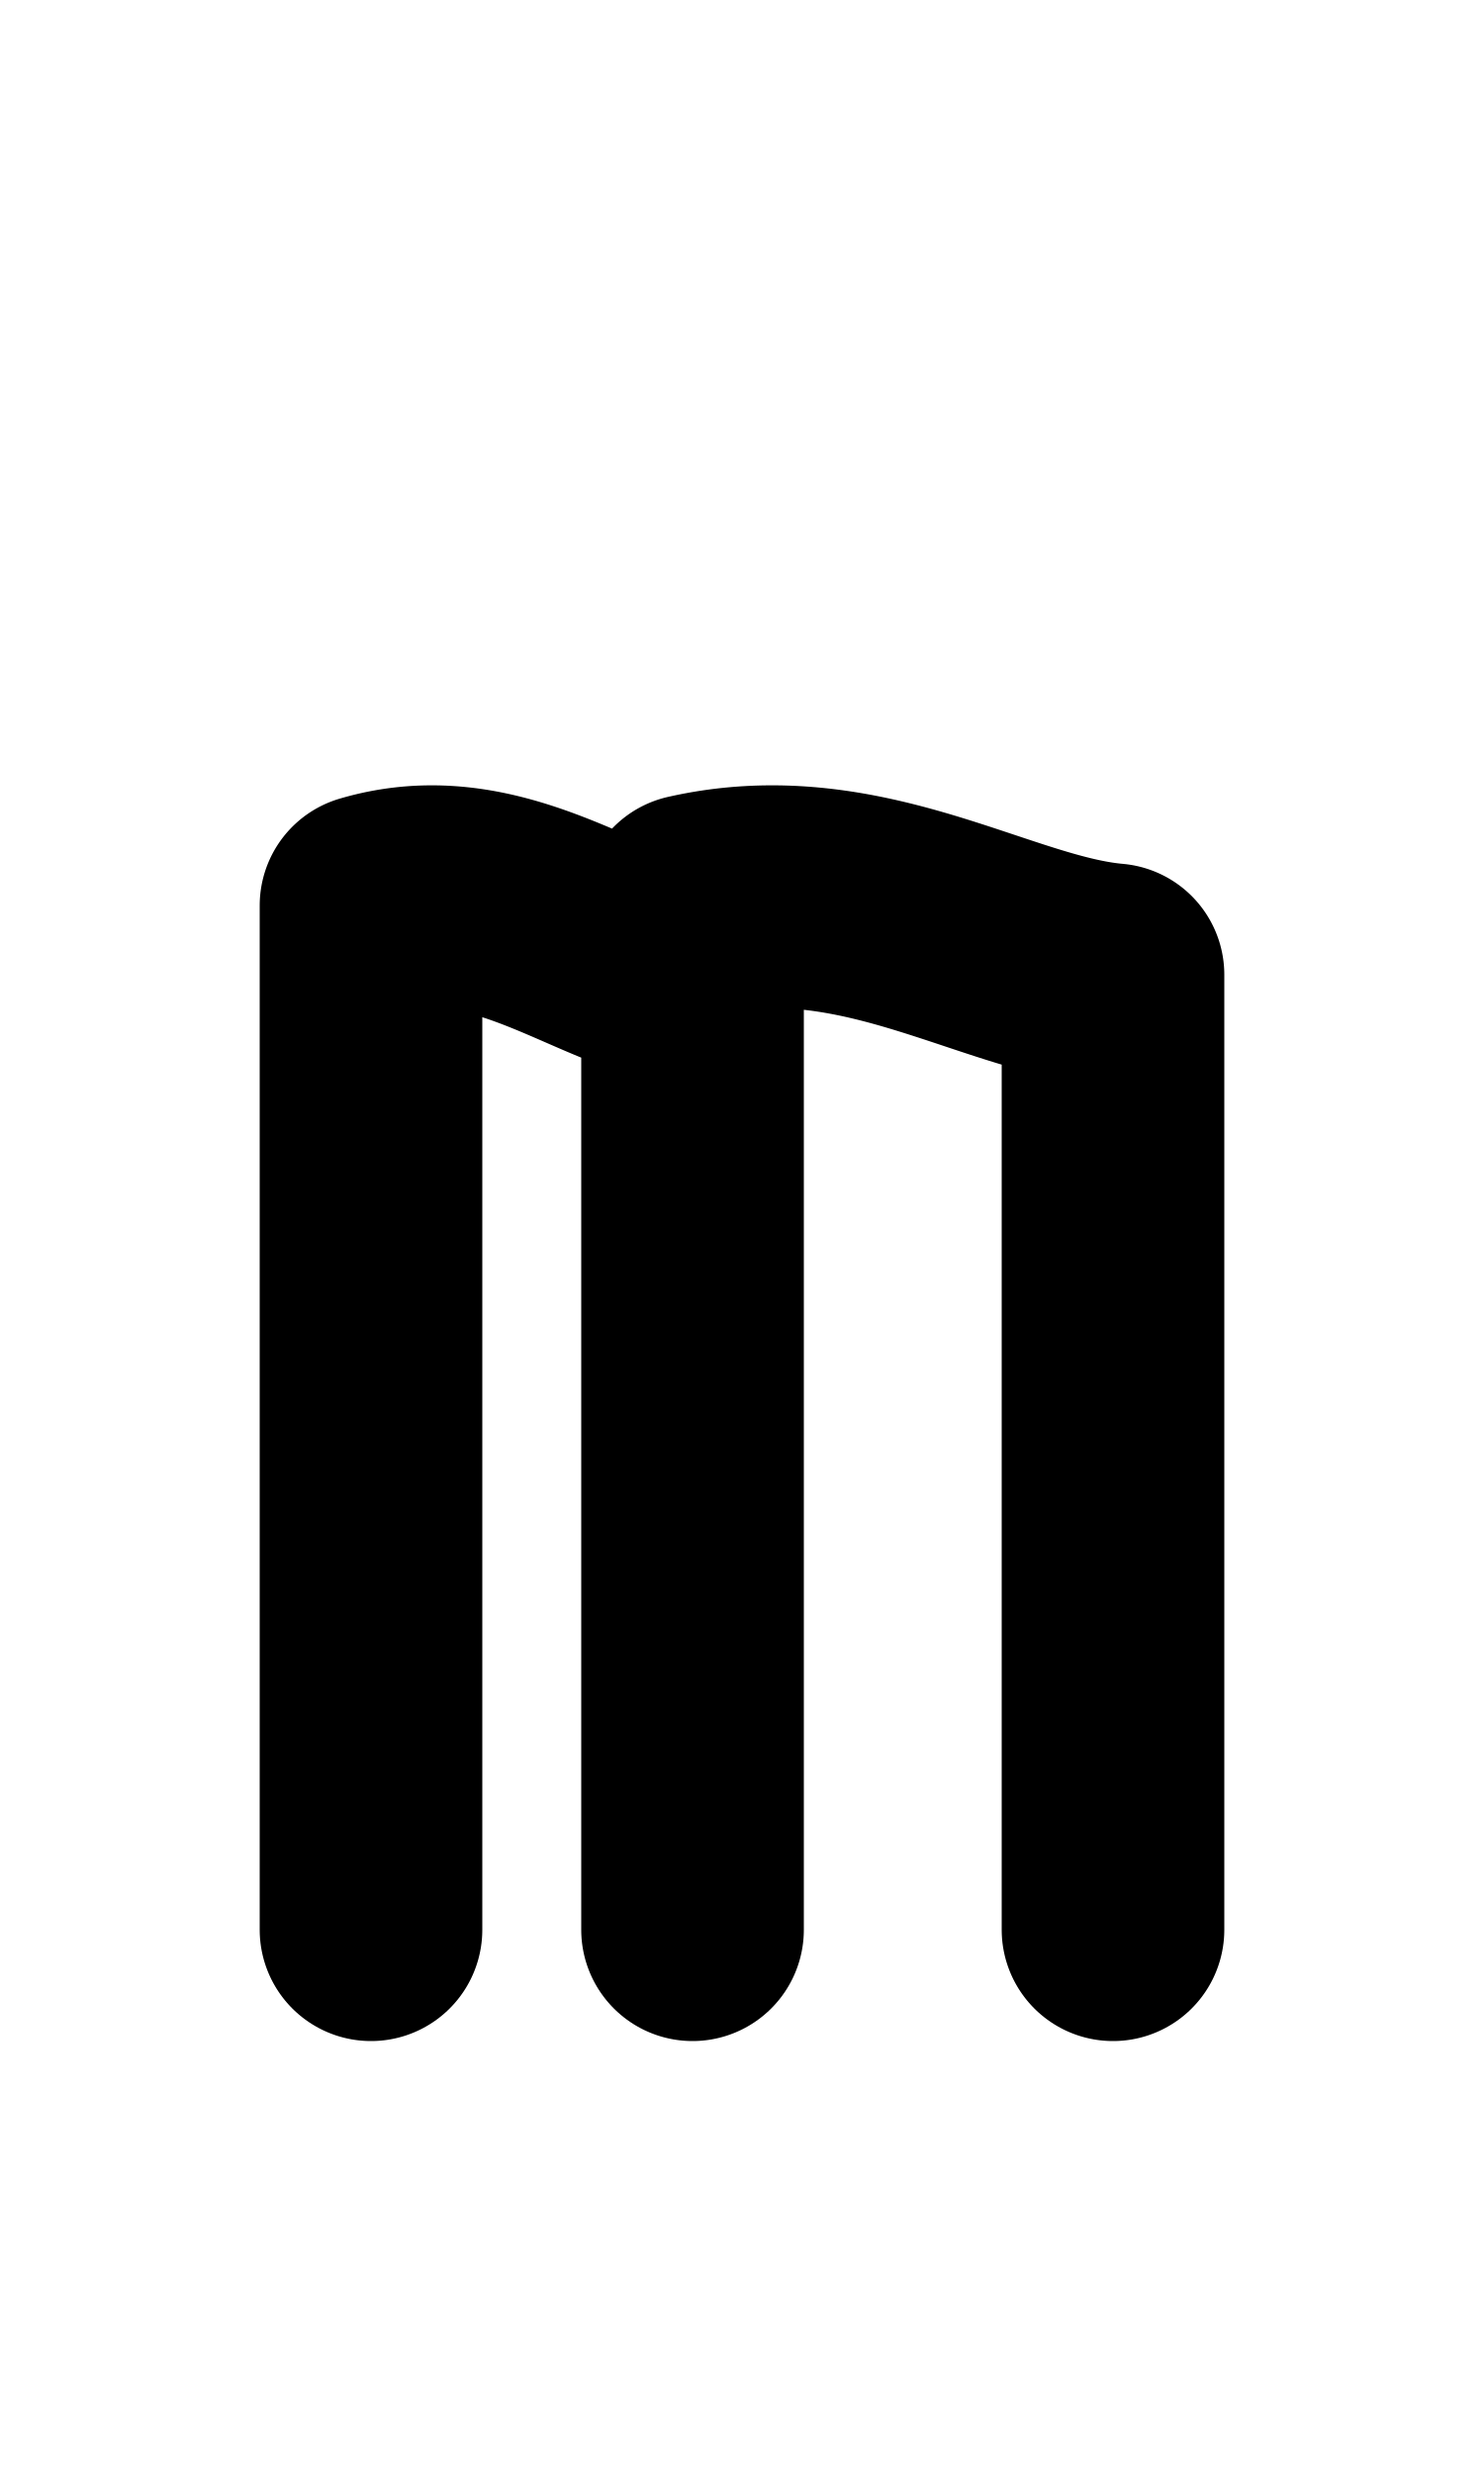
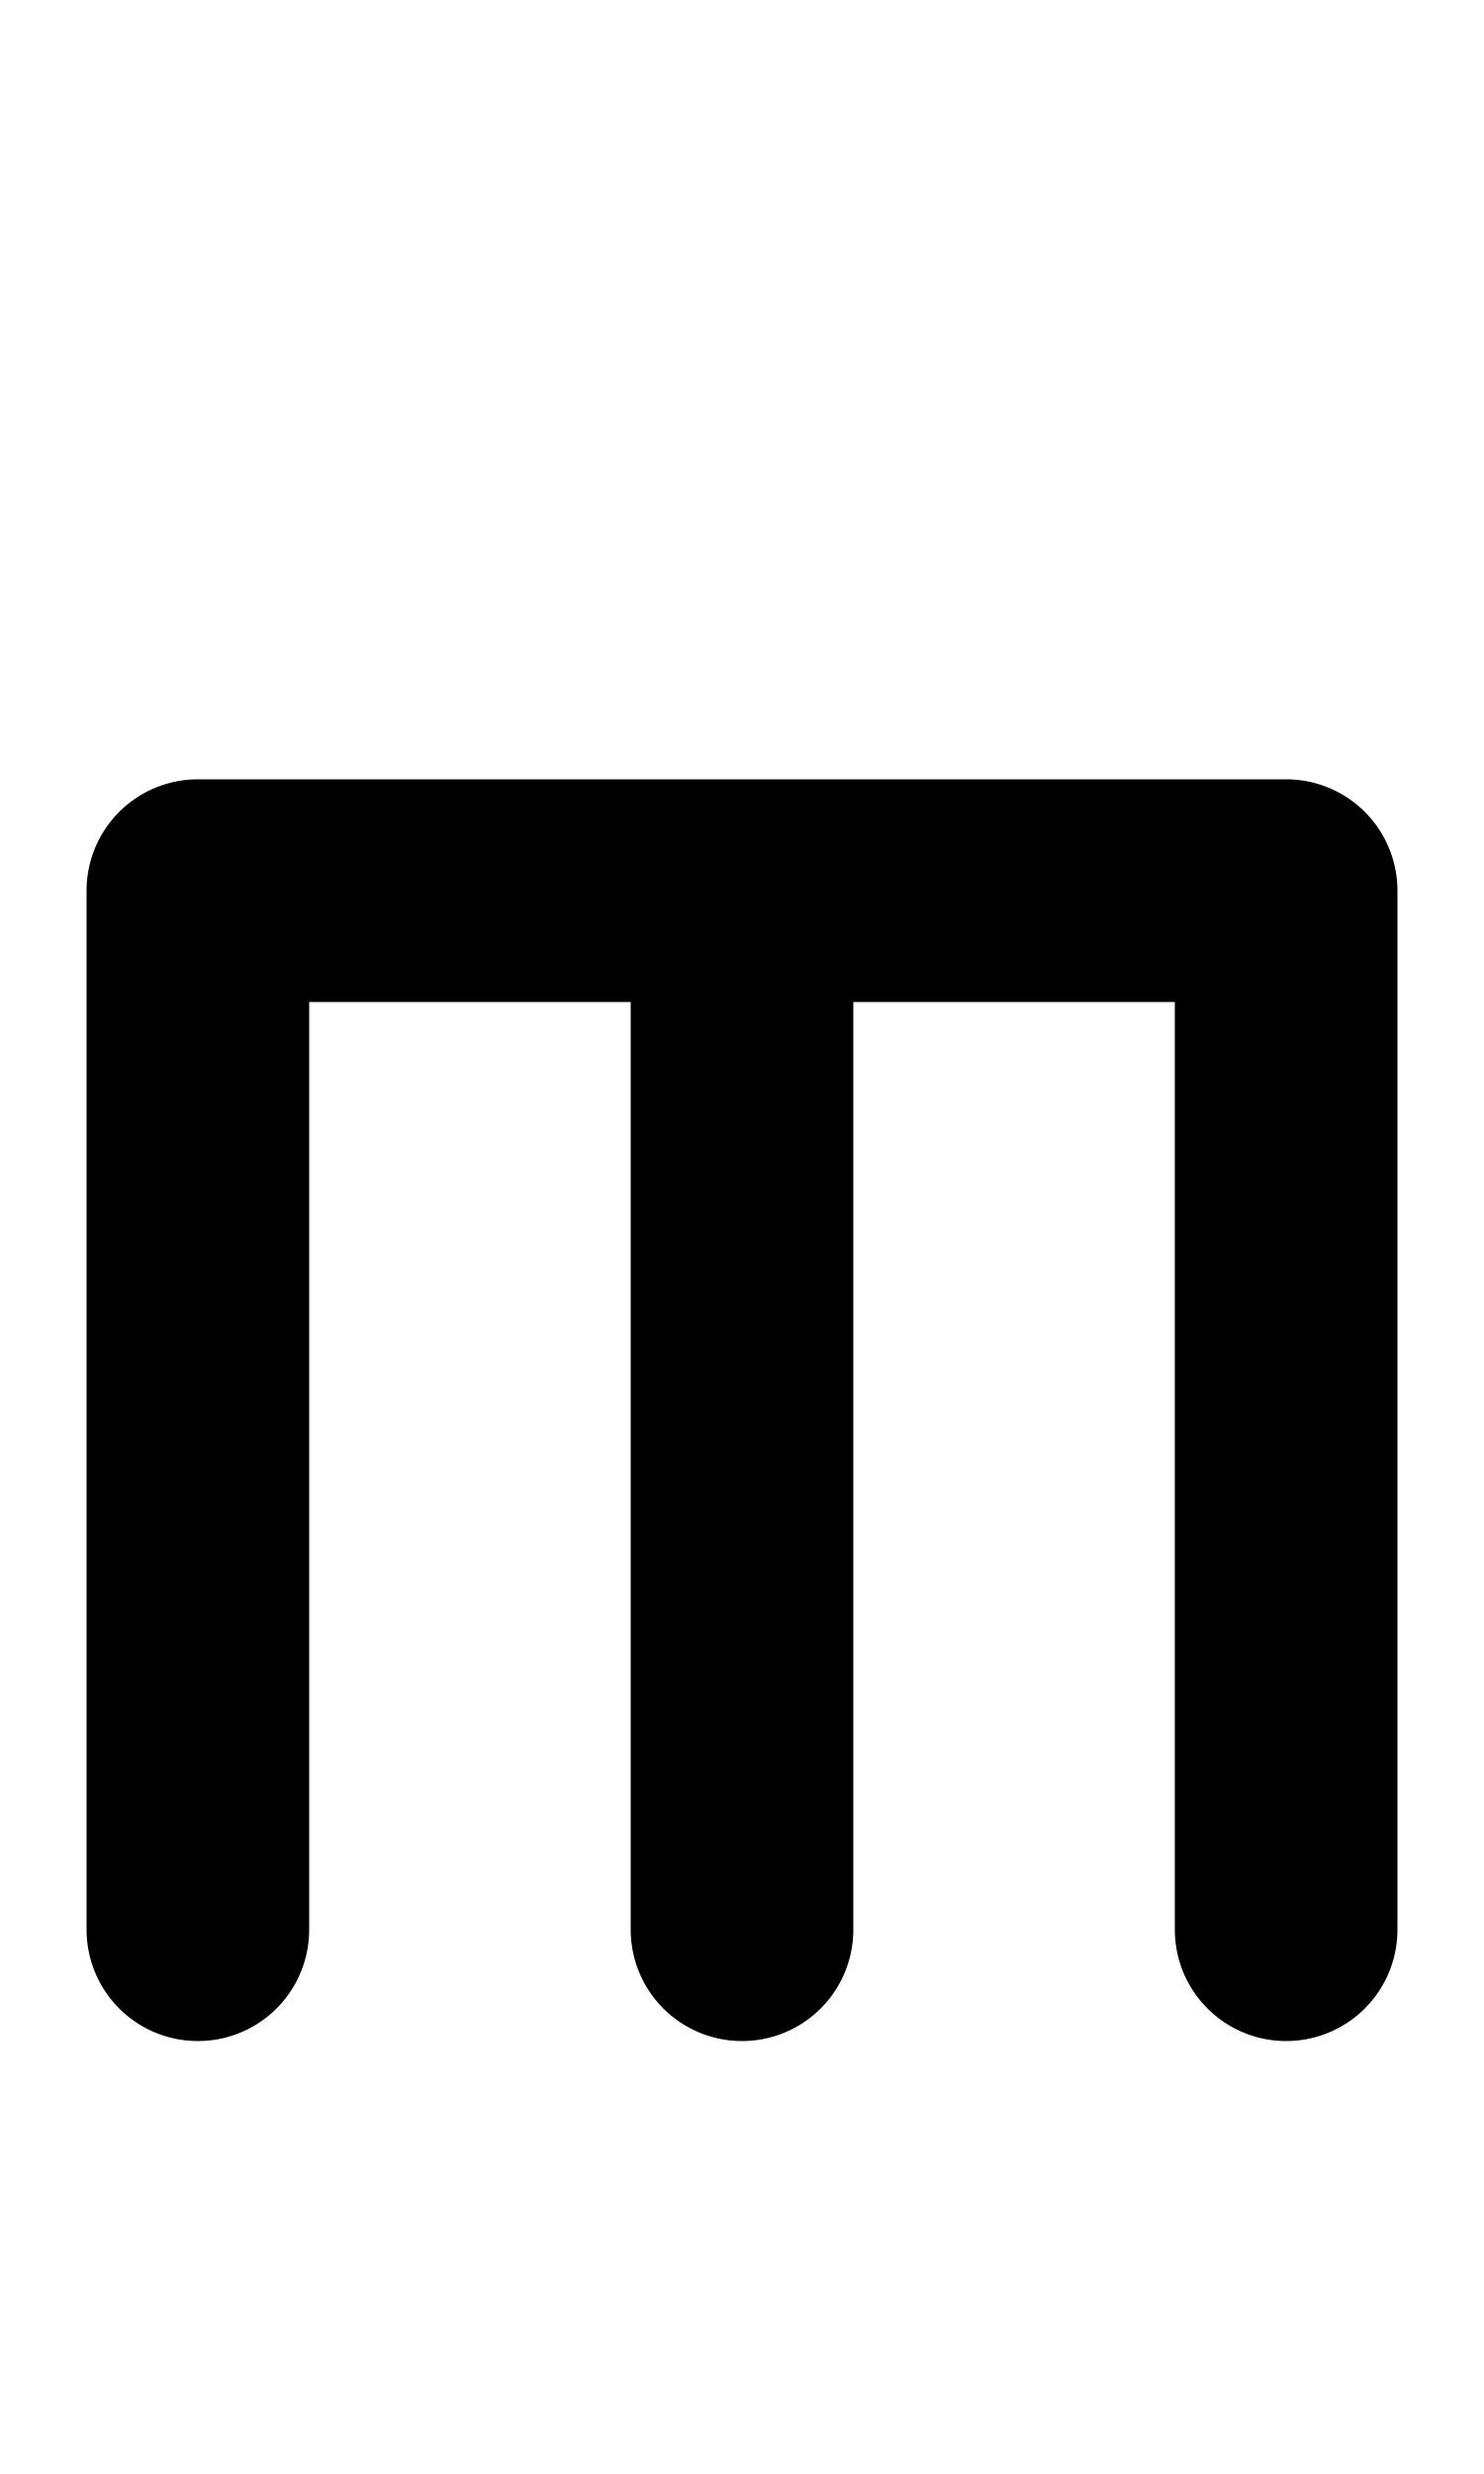
- <svg xmlns="http://www.w3.org/2000/svg" viewBox="0 0 600.000 1000">
-   <path d="M 195.816 411.426 L 196.921 411.794 L 198.041 412.178 L 199.174 412.577 L 200.321 412.991 L 201.482 413.420 L 202.657 413.863 L 203.845 414.319 L 205.046 414.790 L 206.261 415.273 L 207.489 415.770 L 208.731 416.278 L 209.985 416.798 L 211.253 417.329 L 212.534 417.871 L 213.828 418.423 L 215.136 418.985 L 216.457 419.556 L 217.792 420.134 L 219.141 420.721 L 220.504 421.315 L 221.874 421.912 L 223.256 422.513 L 224.653 423.120 L 224.707 423.144 L 226.065 423.731 L 226.140 423.764 L 227.492 424.346 L 227.588 424.387 L 228.935 424.963 L 229.052 425.014 L 230.394 425.583 L 230.534 425.642 L 231.871 426.204 L 232.033 426.272 L 233.364 426.826 L 233.549 426.903 L 234.876 427.448 L 235.000 427.498 L 235.000 780.000 L 235.014 781.104 L 235.054 782.208 L 235.122 783.310 L 235.217 784.411 L 235.338 785.508 L 235.487 786.603 L 235.663 787.693 L 235.865 788.779 L 236.093 789.860 L 236.349 790.934 L 236.630 792.002 L 236.938 793.063 L 237.271 794.116 L 237.631 795.160 L 238.015 796.195 L 238.425 797.221 L 238.861 798.236 L 239.320 799.240 L 239.805 800.233 L 240.314 801.213 L 240.846 802.180 L 241.402 803.135 L 241.982 804.075 L 242.584 805.001 L 243.209 805.911 L 243.856 806.806 L 244.524 807.685 L 245.215 808.548 L 245.926 809.393 L 246.657 810.220 L 247.409 811.029 L 248.180 811.820 L 248.971 812.591 L 249.780 813.343 L 250.607 814.074 L 251.452 814.785 L 252.315 815.476 L 253.194 816.144 L 254.089 816.791 L 254.999 817.416 L 255.925 818.018 L 256.865 818.598 L 257.820 819.154 L 258.787 819.686 L 259.767 820.195 L 260.760 820.680 L 261.764 821.139 L 262.779 821.575 L 263.805 821.985 L 264.840 822.369 L 265.884 822.729 L 266.937 823.062 L 267.998 823.370 L 269.066 823.651 L 270.140 823.907 L 271.221 824.135 L 272.307 824.337 L 273.397 824.513 L 274.492 824.662 L 275.589 824.783 L 276.690 824.878 L 277.792 824.946 L 278.896 824.986 L 280.000 825.000 L 281.104 824.986 L 282.208 824.946 L 283.310 824.878 L 284.411 824.783 L 285.508 824.662 L 286.603 824.513 L 287.693 824.337 L 288.779 824.135 L 289.860 823.907 L 290.934 823.651 L 292.002 823.370 L 293.063 823.062 L 294.116 822.729 L 295.160 822.369 L 296.195 821.985 L 297.221 821.575 L 298.236 821.139 L 299.240 820.680 L 300.233 820.195 L 301.213 819.686 L 302.180 819.154 L 303.135 818.598 L 304.075 818.018 L 305.001 817.416 L 305.911 816.791 L 306.806 816.144 L 307.685 815.476 L 308.548 814.785 L 309.393 814.074 L 310.220 813.343 L 311.029 812.591 L 311.820 811.820 L 312.591 811.029 L 313.343 810.220 L 314.074 809.393 L 314.785 808.548 L 315.476 807.685 L 316.144 806.806 L 316.791 805.911 L 317.416 805.001 L 318.018 804.075 L 318.598 803.135 L 319.154 802.180 L 319.686 801.213 L 320.195 800.233 L 320.680 799.240 L 321.139 798.236 L 321.575 797.221 L 321.985 796.195 L 322.369 795.160 L 322.729 794.116 L 323.062 793.063 L 323.370 792.002 L 323.651 790.934 L 323.907 789.860 L 324.135 788.779 L 324.337 787.693 L 324.513 786.603 L 324.662 785.508 L 324.783 784.411 L 324.878 783.310 L 324.946 782.208 L 324.986 781.104 L 325.000 780.000 L 325.000 408.164 L 325.136 408.178 L 326.680 408.359 L 328.229 408.559 L 329.783 408.777 L 331.343 409.014 L 332.909 409.268 L 334.482 409.540 L 336.060 409.830 L 337.646 410.136 L 339.238 410.459 L 340.837 410.799 L 342.442 411.155 L 344.055 411.526 L 345.675 411.913 L 347.302 412.315 L 348.937 412.731 L 350.579 413.161 L 352.228 413.605 L 353.885 414.062 L 355.549 414.532 L 357.221 415.014 L 358.900 415.508 L 360.588 416.013 L 362.283 416.529 L 363.986 417.056 L 365.697 417.592 L 367.416 418.137 L 369.144 418.690 L 370.879 419.252 L 372.624 419.821 L 374.377 420.396 L 376.138 420.978 L 377.909 421.565 L 379.689 422.157 L 381.478 422.753 L 383.272 423.351 L 385.072 423.950 L 386.883 424.551 L 386.929 424.567 L 388.704 425.154 L 388.767 425.175 L 390.535 425.757 L 390.617 425.784 L 392.378 426.360 L 392.477 426.393 L 394.232 426.963 L 394.349 427.001 L 396.098 427.563 L 396.234 427.606 L 397.975 428.160 L 398.131 428.209 L 399.866 428.755 L 400.041 428.809 L 401.769 429.344 L 401.964 429.404 L 403.686 429.929 L 403.901 429.994 L 405.000 430.323 L 405.000 780.000 L 405.014 781.104 L 405.054 782.208 L 405.122 783.310 L 405.217 784.411 L 405.338 785.508 L 405.487 786.603 L 405.663 787.693 L 405.865 788.779 L 406.093 789.860 L 406.349 790.934 L 406.630 792.002 L 406.938 793.063 L 407.271 794.116 L 407.631 795.160 L 408.015 796.195 L 408.425 797.221 L 408.861 798.236 L 409.320 799.240 L 409.805 800.233 L 410.314 801.213 L 410.846 802.180 L 411.402 803.135 L 411.982 804.075 L 412.584 805.001 L 413.209 805.911 L 413.856 806.806 L 414.524 807.685 L 415.215 808.548 L 415.926 809.393 L 416.657 810.220 L 417.409 811.029 L 418.180 811.820 L 418.971 812.591 L 419.780 813.343 L 420.607 814.074 L 421.452 814.785 L 422.315 815.476 L 423.194 816.144 L 424.089 816.791 L 424.999 817.416 L 425.925 818.018 L 426.865 818.598 L 427.820 819.154 L 428.787 819.686 L 429.767 820.195 L 430.760 820.680 L 431.764 821.139 L 432.779 821.575 L 433.805 821.985 L 434.840 822.369 L 435.884 822.729 L 436.937 823.062 L 437.998 823.370 L 439.066 823.651 L 440.140 823.907 L 441.221 824.135 L 442.307 824.337 L 443.397 824.513 L 444.492 824.662 L 445.589 824.783 L 446.690 824.878 L 447.792 824.946 L 448.896 824.986 L 450.000 825.000 L 451.104 824.986 L 452.208 824.946 L 453.310 824.878 L 454.411 824.783 L 455.508 824.662 L 456.603 824.513 L 457.693 824.337 L 458.779 824.135 L 459.860 823.907 L 460.934 823.651 L 462.002 823.370 L 463.063 823.062 L 464.116 822.729 L 465.160 822.369 L 466.195 821.985 L 467.221 821.575 L 468.236 821.139 L 469.240 820.680 L 470.233 820.195 L 471.213 819.686 L 472.180 819.154 L 473.135 818.598 L 474.075 818.018 L 475.001 817.416 L 475.911 816.791 L 476.806 816.144 L 477.685 815.476 L 478.548 814.785 L 479.393 814.074 L 480.220 813.343 L 481.029 812.591 L 481.820 811.820 L 482.591 811.029 L 483.343 810.220 L 484.074 809.393 L 484.785 808.548 L 485.476 807.685 L 486.144 806.806 L 486.791 805.911 L 487.416 805.001 L 488.018 804.075 L 488.598 803.135 L 489.154 802.180 L 489.686 801.213 L 490.195 800.233 L 490.680 799.240 L 491.139 798.236 L 491.575 797.221 L 491.985 796.195 L 492.369 795.160 L 492.729 794.116 L 493.062 793.063 L 493.370 792.002 L 493.651 790.934 L 493.907 789.860 L 494.135 788.779 L 494.337 787.693 L 494.513 786.603 L 494.662 785.508 L 494.783 784.411 L 494.878 783.310 L 494.946 782.208 L 494.986 781.104 L 495.000 780.000 L 495.000 394.000 L 494.999 393.950 L 495.000 393.901 L 494.993 393.398 L 494.986 392.896 L 494.985 392.846 L 494.984 392.796 L 494.964 392.294 L 494.946 391.792 L 494.943 391.742 L 494.941 391.693 L 494.909 391.191 L 494.878 390.690 L 494.874 390.640 L 494.871 390.591 L 494.826 390.090 L 494.783 389.589 L 494.778 389.540 L 494.773 389.490 L 494.717 388.991 L 494.662 388.492 L 494.655 388.442 L 494.649 388.393 L 494.581 387.895 L 494.513 387.397 L 494.505 387.348 L 494.498 387.299 L 494.417 386.803 L 494.337 386.307 L 494.328 386.258 L 494.320 386.209 L 494.227 385.715 L 494.135 385.221 L 494.125 385.172 L 494.116 385.124 L 494.011 384.632 L 493.907 384.140 L 493.895 384.092 L 493.885 384.044 L 493.768 383.555 L 493.651 383.066 L 493.639 383.018 L 493.627 382.970 L 493.498 382.484 L 493.370 381.998 L 493.356 381.950 L 493.343 381.902 L 493.202 381.420 L 493.062 380.937 L 493.047 380.890 L 493.033 380.842 L 492.881 380.363 L 492.729 379.884 L 492.713 379.837 L 492.698 379.790 L 492.533 379.315 L 492.369 378.840 L 492.352 378.793 L 492.336 378.746 L 492.160 378.276 L 491.985 377.805 L 491.966 377.759 L 491.949 377.712 L 491.761 377.246 L 491.575 376.779 L 491.555 376.734 L 491.536 376.688 L 491.337 376.226 L 491.139 375.764 L 491.119 375.719 L 491.099 375.673 L 490.889 375.217 L 490.680 374.760 L 490.658 374.715 L 490.637 374.670 L 490.416 374.219 L 490.195 373.767 L 490.172 373.723 L 490.150 373.679 L 489.918 373.233 L 489.686 372.787 L 489.663 372.744 L 489.640 372.700 L 489.396 372.260 L 489.154 371.820 L 489.129 371.777 L 489.105 371.733 L 488.851 371.300 L 488.598 370.865 L 488.572 370.823 L 488.547 370.780 L 488.282 370.353 L 488.018 369.925 L 487.991 369.883 L 487.965 369.841 L 487.690 369.421 L 487.416 368.999 L 487.388 368.958 L 487.361 368.917 L 487.076 368.503 L 486.791 368.089 L 486.762 368.048 L 486.734 368.007 L 486.439 367.601 L 486.144 367.194 L 486.114 367.154 L 486.085 367.114 L 485.780 366.715 L 485.476 366.315 L 485.445 366.276 L 485.414 366.236 L 485.099 365.845 L 484.785 365.452 L 484.753 365.414 L 484.722 365.376 L 484.398 364.992 L 484.074 364.607 L 484.041 364.570 L 484.009 364.532 L 483.676 364.156 L 483.343 363.780 L 483.309 363.743 L 483.276 363.706 L 482.933 363.339 L 482.591 362.971 L 482.556 362.935 L 482.523 362.899 L 482.171 362.540 L 481.820 362.180 L 481.784 362.146 L 481.749 362.110 L 481.389 361.760 L 481.029 361.409 L 480.993 361.375 L 480.957 361.340 L 480.588 360.999 L 480.220 360.657 L 480.183 360.624 L 480.146 360.591 L 479.769 360.258 L 479.393 359.926 L 479.355 359.894 L 479.317 359.861 L 478.932 359.538 L 478.548 359.215 L 478.509 359.183 L 478.471 359.152 L 478.078 358.838 L 477.685 358.524 L 477.646 358.494 L 477.607 358.463 L 477.206 358.160 L 476.806 357.856 L 476.766 357.827 L 476.727 357.797 L 476.319 357.503 L 475.911 357.209 L 475.870 357.181 L 475.830 357.152 L 475.415 356.868 L 475.001 356.584 L 474.959 356.557 L 474.918 356.529 L 474.496 356.256 L 474.075 355.982 L 474.033 355.956 L 473.991 355.929 L 473.562 355.666 L 473.135 355.402 L 473.092 355.377 L 473.049 355.351 L 472.615 355.099 L 472.180 354.846 L 472.137 354.822 L 472.094 354.797 L 471.653 354.556 L 471.213 354.314 L 471.169 354.291 L 471.125 354.267 L 470.679 354.036 L 470.233 353.805 L 470.188 353.783 L 470.144 353.760 L 469.692 353.541 L 469.240 353.320 L 469.195 353.300 L 469.150 353.278 L 468.693 353.070 L 468.236 352.861 L 468.190 352.841 L 468.145 352.820 L 467.683 352.623 L 467.221 352.425 L 467.175 352.407 L 467.129 352.388 L 466.662 352.202 L 466.195 352.015 L 466.149 351.998 L 466.103 351.980 L 465.631 351.806 L 465.160 351.631 L 465.113 351.614 L 465.066 351.597 L 464.591 351.435 L 464.116 351.271 L 464.068 351.256 L 464.021 351.240 L 463.542 351.089 L 463.063 350.938 L 463.015 350.924 L 462.968 350.909 L 462.485 350.770 L 462.002 350.630 L 461.954 350.617 L 461.906 350.604 L 461.420 350.477 L 460.934 350.349 L 460.886 350.337 L 460.838 350.325 L 460.349 350.210 L 459.860 350.093 L 459.811 350.083 L 459.763 350.072 L 459.271 349.969 L 458.779 349.865 L 458.730 349.856 L 458.682 349.845 L 458.187 349.754 L 457.693 349.663 L 457.644 349.655 L 457.595 349.646 L 457.099 349.567 L 456.603 349.487 L 456.554 349.480 L 456.505 349.473 L 456.006 349.406 L 455.508 349.338 L 455.459 349.333 L 455.410 349.326 L 454.910 349.272 L 454.411 349.217 L 454.361 349.212 L 454.312 349.207 L 453.052 349.086 L 452.118 348.981 L 451.151 348.858 L 450.149 348.717 L 449.114 348.556 L 448.046 348.375 L 446.944 348.175 L 445.809 347.955 L 444.643 347.715 L 443.444 347.455 L 442.214 347.176 L 440.953 346.876 L 439.662 346.557 L 438.341 346.219 L 436.990 345.862 L 435.611 345.486 L 434.203 345.092 L 432.767 344.680 L 431.303 344.250 L 429.812 343.804 L 428.295 343.342 L 426.751 342.864 L 425.181 342.371 L 423.585 341.863 L 421.964 341.342 L 420.318 340.807 L 418.647 340.260 L 416.951 339.702 L 415.231 339.133 L 413.487 338.553 L 411.719 337.965 L 409.930 337.368 L 408.122 336.766 L 406.291 336.158 L 404.437 335.543 L 404.383 335.525 L 402.559 334.923 L 402.489 334.899 L 400.658 334.298 L 400.572 334.270 L 398.734 333.671 L 398.632 333.637 L 396.786 333.040 L 396.668 333.002 L 394.815 332.409 L 394.681 332.366 L 392.821 331.776 L 392.672 331.729 L 390.804 331.144 L 390.639 331.093 L 388.763 330.513 L 388.583 330.458 L 386.699 329.884 L 386.503 329.825 L 384.612 329.259 L 384.401 329.196 L 382.502 328.638 L 382.275 328.572 L 380.369 328.022 L 380.126 327.953 L 378.212 327.412 L 377.954 327.340 L 376.031 326.810 L 375.758 326.735 L 373.828 326.216 L 373.539 326.139 L 371.600 325.631 L 371.296 325.552 L 369.349 325.057 L 369.030 324.976 L 367.075 324.494 L 366.740 324.413 L 364.777 323.944 L 364.426 323.862 L 362.455 323.408 L 362.089 323.325 L 360.110 322.887 L 359.728 322.804 L 357.740 322.382 L 357.344 322.299 L 355.347 321.894 L 354.935 321.812 L 352.930 321.425 L 352.503 321.344 L 350.490 320.975 L 350.048 320.896 L 348.026 320.547 L 347.568 320.470 L 345.538 320.140 L 345.066 320.066 L 343.026 319.757 L 342.540 319.686 L 340.491 319.398 L 339.990 319.331 L 337.933 319.065 L 337.418 319.002 L 335.352 318.760 L 334.822 318.701 L 332.747 318.482 L 332.204 318.429 L 330.120 318.235 L 329.563 318.186 L 327.470 318.018 L 326.900 317.976 L 324.798 317.833 L 324.215 317.798 L 322.104 317.682 L 321.509 317.654 L 319.388 317.566 L 318.781 317.545 L 316.651 317.485 L 316.033 317.472 L 313.893 317.442 L 313.264 317.437 L 311.115 317.437 L 310.475 317.441 L 308.317 317.472 L 307.668 317.485 L 305.500 317.547 L 304.841 317.571 L 302.664 317.665 L 301.996 317.698 L 299.809 317.825 L 299.134 317.870 L 296.937 318.030 L 296.255 318.085 L 294.048 318.281 L 293.360 318.347 L 291.143 318.577 L 290.449 318.655 L 288.223 318.921 L 287.524 319.010 L 285.287 319.314 L 284.584 319.415 L 282.338 319.755 L 281.632 319.868 L 279.375 320.247 L 278.667 320.372 L 276.400 320.790 L 275.690 320.927 L 273.413 321.385 L 272.702 321.534 L 270.415 322.033 L 269.339 322.281 L 268.270 322.556 L 267.207 322.857 L 266.152 323.184 L 265.105 323.536 L 264.068 323.915 L 263.040 324.318 L 262.022 324.747 L 261.015 325.201 L 260.019 325.679 L 259.036 326.182 L 258.065 326.708 L 257.107 327.258 L 256.163 327.832 L 255.234 328.428 L 254.319 329.047 L 253.420 329.689 L 252.537 330.352 L 251.671 331.037 L 250.821 331.742 L 249.989 332.469 L 249.175 333.215 L 248.380 333.982 L 247.604 334.767 L 247.457 334.923 L 246.247 334.412 L 246.108 334.353 L 244.691 333.759 L 244.532 333.693 L 243.109 333.103 L 242.931 333.030 L 241.503 332.444 L 241.306 332.364 L 239.872 331.785 L 239.656 331.698 L 238.216 331.125 L 237.980 331.032 L 236.534 330.466 L 236.280 330.367 L 234.828 329.809 L 234.554 329.704 L 233.096 329.155 L 232.803 329.045 L 231.339 328.505 L 231.026 328.390 L 229.556 327.860 L 229.224 327.741 L 227.747 327.222 L 227.395 327.099 L 225.912 326.591 L 225.540 326.465 L 224.051 325.970 L 223.658 325.841 L 222.163 325.358 L 221.750 325.227 L 220.249 324.758 L 219.814 324.625 L 218.307 324.171 L 217.852 324.037 L 216.338 323.599 L 215.863 323.464 L 214.342 323.041 L 213.846 322.906 L 212.319 322.501 L 211.801 322.367 L 210.268 321.979 L 209.729 321.847 L 208.190 321.477 L 207.630 321.347 L 206.084 320.997 L 205.503 320.870 L 203.950 320.540 L 203.348 320.416 L 201.789 320.107 L 201.166 319.988 L 199.600 319.701 L 198.957 319.588 L 197.383 319.322 L 196.720 319.216 L 195.140 318.973 L 194.457 318.874 L 192.870 318.655 L 192.167 318.564 L 190.573 318.371 L 189.851 318.289 L 188.250 318.120 L 187.509 318.048 L 185.902 317.906 L 185.143 317.845 L 183.528 317.730 L 182.752 317.681 L 181.130 317.593 L 180.338 317.557 L 178.709 317.498 L 177.901 317.475 L 176.265 317.445 L 175.442 317.437 L 173.798 317.437 L 172.962 317.445 L 171.311 317.475 L 170.463 317.498 L 168.805 317.560 L 167.945 317.600 L 166.280 317.694 L 165.409 317.752 L 163.737 317.879 L 162.858 317.954 L 161.178 318.115 L 160.292 318.208 L 158.605 318.403 L 157.713 318.516 L 156.018 318.746 L 155.122 318.877 L 153.420 319.143 L 152.521 319.293 L 150.811 319.597 L 149.911 319.766 L 148.193 320.106 L 147.294 320.294 L 145.568 320.673 L 144.670 320.880 L 142.937 321.298 L 142.043 321.524 L 140.302 321.982 L 139.412 322.225 L 137.663 322.724 L 137.301 322.832 L 136.937 322.938 L 136.772 322.990 L 136.605 323.040 L 136.245 323.157 L 135.884 323.271 L 135.720 323.328 L 135.555 323.381 L 135.198 323.507 L 134.840 323.631 L 134.677 323.691 L 134.513 323.749 L 134.160 323.883 L 133.805 324.015 L 133.643 324.080 L 133.481 324.142 L 133.131 324.285 L 132.779 324.425 L 132.620 324.494 L 132.459 324.560 L 132.112 324.711 L 131.764 324.861 L 131.606 324.933 L 131.447 325.003 L 131.104 325.163 L 130.760 325.320 L 130.604 325.397 L 130.446 325.470 L 130.108 325.639 L 129.767 325.805 L 129.613 325.885 L 129.458 325.962 L 129.123 326.139 L 128.787 326.314 L 128.635 326.397 L 128.481 326.479 L 128.151 326.664 L 127.820 326.846 L 127.669 326.934 L 127.518 327.019 L 127.192 327.212 L 126.865 327.402 L 126.717 327.493 L 126.568 327.582 L 126.247 327.783 L 125.925 327.982 L 125.779 328.076 L 125.632 328.169 L 125.317 328.377 L 124.999 328.584 L 124.856 328.682 L 124.711 328.778 L 124.401 328.995 L 124.089 329.209 L 123.948 329.310 L 123.805 329.410 L 123.500 329.634 L 123.194 329.856 L 123.055 329.961 L 122.915 330.064 L 122.616 330.295 L 122.315 330.524 L 122.179 330.633 L 122.041 330.739 L 121.748 330.978 L 121.452 331.215 L 121.319 331.326 L 121.185 331.436 L 120.897 331.682 L 120.607 331.926 L 120.477 332.041 L 120.345 332.154 L 120.063 332.406 L 119.780 332.657 L 119.653 332.775 L 119.523 332.892 L 119.248 333.151 L 118.971 333.409 L 118.846 333.530 L 118.720 333.649 L 118.451 333.916 L 118.180 334.180 L 118.059 334.305 L 117.935 334.427 L 117.673 334.700 L 117.409 334.971 L 117.291 335.098 L 117.170 335.223 L 116.915 335.503 L 116.657 335.780 L 116.542 335.910 L 116.425 336.038 L 116.176 336.324 L 115.926 336.607 L 115.814 336.740 L 115.700 336.871 L 115.458 337.163 L 115.215 337.452 L 115.106 337.588 L 114.995 337.722 L 114.761 338.019 L 114.524 338.315 L 114.419 338.453 L 114.312 338.589 L 114.085 338.892 L 113.856 339.194 L 113.754 339.334 L 113.650 339.473 L 113.430 339.782 L 113.209 340.089 L 113.110 340.232 L 113.010 340.373 L 112.798 340.687 L 112.584 340.999 L 112.489 341.145 L 112.392 341.289 L 112.188 341.608 L 111.982 341.925 L 111.890 342.073 L 111.797 342.219 L 111.601 342.543 L 111.402 342.865 L 111.315 343.015 L 111.225 343.164 L 111.037 343.493 L 110.846 343.820 L 110.762 343.972 L 110.676 344.123 L 110.496 344.456 L 110.314 344.787 L 110.234 344.941 L 110.151 345.094 L 109.979 345.432 L 109.805 345.767 L 109.729 345.924 L 109.650 346.078 L 109.486 346.420 L 109.320 346.760 L 109.248 346.918 L 109.173 347.075 L 109.018 347.420 L 108.861 347.764 L 108.792 347.924 L 108.721 348.082 L 108.575 348.431 L 108.425 348.779 L 108.361 348.941 L 108.294 349.101 L 108.156 349.453 L 108.015 349.805 L 107.955 349.968 L 107.892 350.129 L 107.762 350.485 L 107.631 350.840 L 107.574 351.004 L 107.515 351.168 L 107.394 351.526 L 107.271 351.884 L 107.219 352.050 L 107.164 352.215 L 107.052 352.576 L 106.938 352.937 L 106.889 353.104 L 106.838 353.270 L 106.735 353.634 L 106.630 353.998 L 106.586 354.166 L 106.539 354.333 L 106.445 354.700 L 106.349 355.066 L 106.308 355.235 L 106.265 355.403 L 106.181 355.772 L 106.093 356.140 L 106.057 356.310 L 106.019 356.480 L 105.943 356.851 L 105.865 357.221 L 105.833 357.392 L 105.798 357.562 L 105.732 357.935 L 105.663 358.307 L 105.635 358.478 L 105.604 358.649 L 105.547 359.023 L 105.487 359.397 L 105.464 359.569 L 105.437 359.741 L 105.389 360.116 L 105.338 360.492 L 105.319 360.664 L 105.297 360.837 L 105.258 361.213 L 105.217 361.589 L 105.202 361.762 L 105.184 361.935 L 105.154 362.312 L 105.122 362.690 L 105.111 362.863 L 105.098 363.036 L 105.077 363.414 L 105.054 363.792 L 105.048 363.966 L 105.038 364.139 L 105.027 364.517 L 105.014 364.896 L 105.011 365.069 L 105.006 365.243 L 105.005 365.622 L 105.000 366.000 L 105.000 780.000 L 105.014 781.104 L 105.054 782.208 L 105.122 783.310 L 105.217 784.411 L 105.338 785.508 L 105.487 786.603 L 105.663 787.693 L 105.865 788.779 L 106.093 789.860 L 106.349 790.934 L 106.630 792.002 L 106.938 793.063 L 107.271 794.116 L 107.631 795.160 L 108.015 796.195 L 108.425 797.221 L 108.861 798.236 L 109.320 799.240 L 109.805 800.233 L 110.314 801.213 L 110.846 802.180 L 111.402 803.135 L 111.982 804.075 L 112.584 805.001 L 113.209 805.911 L 113.856 806.806 L 114.524 807.685 L 115.215 808.548 L 115.926 809.393 L 116.657 810.220 L 117.409 811.029 L 118.180 811.820 L 118.971 812.591 L 119.780 813.343 L 120.607 814.074 L 121.452 814.785 L 122.315 815.476 L 123.194 816.144 L 124.089 816.791 L 124.999 817.416 L 125.925 818.018 L 126.865 818.598 L 127.820 819.154 L 128.787 819.686 L 129.767 820.195 L 130.760 820.680 L 131.764 821.139 L 132.779 821.575 L 133.805 821.985 L 134.840 822.369 L 135.884 822.729 L 136.937 823.062 L 137.998 823.370 L 139.066 823.651 L 140.140 823.907 L 141.221 824.135 L 142.307 824.337 L 143.397 824.513 L 144.492 824.662 L 145.589 824.783 L 146.690 824.878 L 147.792 824.946 L 148.896 824.986 L 150.000 825.000 L 151.104 824.986 L 152.208 824.946 L 153.310 824.878 L 154.411 824.783 L 155.508 824.662 L 156.603 824.513 L 157.693 824.337 L 158.779 824.135 L 159.860 823.907 L 160.934 823.651 L 162.002 823.370 L 163.063 823.062 L 164.116 822.729 L 165.160 822.369 L 166.195 821.985 L 167.221 821.575 L 168.236 821.139 L 169.240 820.680 L 170.233 820.195 L 171.213 819.686 L 172.180 819.154 L 173.135 818.598 L 174.075 818.018 L 175.001 817.416 L 175.911 816.791 L 176.806 816.144 L 177.685 815.476 L 178.548 814.785 L 179.393 814.074 L 180.220 813.343 L 181.029 812.591 L 181.820 811.820 L 182.591 811.029 L 183.343 810.220 L 184.074 809.393 L 184.785 808.548 L 185.476 807.685 L 186.144 806.806 L 186.791 805.911 L 187.416 805.001 L 188.018 804.075 L 188.598 803.135 L 189.154 802.180 L 189.686 801.213 L 190.195 800.233 L 190.680 799.240 L 191.139 798.236 L 191.575 797.221 L 191.985 796.195 L 192.369 795.160 L 192.729 794.116 L 193.062 793.063 L 193.370 792.002 L 193.651 790.934 L 193.907 789.860 L 194.135 788.779 L 194.337 787.693 L 194.513 786.603 L 194.662 785.508 L 194.783 784.411 L 194.878 783.310 L 194.946 782.208 L 194.986 781.104 L 195.000 780.000 L 195.000 411.163 L 195.816 411.426 Z" fill="black" fill-rule="evenodd" />
+ <svg xmlns="http://www.w3.org/2000/svg" width="600.000" height="1000" viewBox="0 0 600.000 1000">
+   <path d="M 35.054 782.208 L 35.122 783.310 L 35.217 784.411 L 35.338 785.508 L 35.487 786.603 L 35.663 787.693 L 35.865 788.779 L 36.093 789.860 L 36.349 790.934 L 36.630 792.002 L 36.938 793.063 L 37.271 794.116 L 37.631 795.160 L 38.015 796.195 L 38.425 797.221 L 38.861 798.236 L 39.320 799.240 L 39.805 800.233 L 40.314 801.213 L 40.846 802.180 L 41.402 803.135 L 41.982 804.075 L 42.584 805.001 L 43.209 805.911 L 43.856 806.806 L 44.524 807.685 L 45.215 808.548 L 45.926 809.393 L 46.657 810.220 L 47.409 811.029 L 48.180 811.820 L 48.971 812.591 L 49.780 813.343 L 50.607 814.074 L 51.452 814.785 L 52.315 815.476 L 53.194 816.144 L 54.089 816.791 L 54.999 817.416 L 55.925 818.018 L 56.865 818.598 L 57.820 819.154 L 58.787 819.686 L 59.767 820.195 L 60.760 820.680 L 61.764 821.139 L 62.779 821.575 L 63.805 821.985 L 64.840 822.369 L 65.884 822.729 L 66.937 823.062 L 67.998 823.370 L 69.066 823.651 L 70.140 823.907 L 71.221 824.135 L 72.307 824.337 L 73.397 824.513 L 74.492 824.662 L 75.589 824.783 L 76.690 824.878 L 77.792 824.946 L 78.896 824.986 L 80.000 825.000 L 81.104 824.986 L 82.208 824.946 L 83.310 824.878 L 84.411 824.783 L 85.508 824.662 L 86.603 824.513 L 87.693 824.337 L 88.779 824.135 L 89.860 823.907 L 90.934 823.651 L 92.002 823.370 L 93.063 823.062 L 94.116 822.729 L 95.160 822.369 L 96.195 821.985 L 97.221 821.575 L 98.236 821.139 L 99.240 820.680 L 100.233 820.195 L 101.213 819.686 L 102.180 819.154 L 103.135 818.598 L 104.075 818.018 L 105.001 817.416 L 105.911 816.791 L 106.806 816.144 L 107.685 815.476 L 108.548 814.785 L 109.393 814.074 L 110.220 813.343 L 111.029 812.591 L 111.820 811.820 L 112.591 811.029 L 113.343 810.220 L 114.074 809.393 L 114.785 808.548 L 115.476 807.685 L 116.144 806.806 L 116.791 805.911 L 117.416 805.001 L 118.018 804.075 L 118.598 803.135 L 119.154 802.180 L 119.686 801.213 L 120.195 800.233 L 120.680 799.240 L 121.139 798.236 L 121.575 797.221 L 121.985 796.195 L 122.369 795.160 L 122.729 794.116 L 123.062 793.063 L 123.370 792.002 L 123.651 790.934 L 123.907 789.860 L 124.135 788.779 L 124.337 787.693 L 124.513 786.603 L 124.662 785.508 L 124.783 784.411 L 124.878 783.310 L 124.946 782.208 L 124.986 781.104 L 125.000 780.000 L 125.000 405.000 L 255.000 405.000 L 255.000 780.000 L 255.014 781.104 L 255.054 782.208 L 255.122 783.310 L 255.217 784.411 L 255.338 785.508 L 255.487 786.603 L 255.663 787.693 L 255.865 788.779 L 256.093 789.860 L 256.349 790.934 L 256.630 792.002 L 256.938 793.063 L 257.271 794.116 L 257.631 795.160 L 258.015 796.195 L 258.425 797.221 L 258.861 798.236 L 259.320 799.240 L 259.805 800.233 L 260.314 801.213 L 260.846 802.180 L 261.402 803.135 L 261.982 804.075 L 262.584 805.001 L 263.209 805.911 L 263.856 806.806 L 264.524 807.685 L 265.215 808.548 L 265.926 809.393 L 266.657 810.220 L 267.409 811.029 L 268.180 811.820 L 268.971 812.591 L 269.780 813.343 L 270.607 814.074 L 271.452 814.785 L 272.315 815.476 L 273.194 816.144 L 274.089 816.791 L 274.999 817.416 L 275.925 818.018 L 276.865 818.598 L 277.820 819.154 L 278.787 819.686 L 279.767 820.195 L 280.760 820.680 L 281.764 821.139 L 282.779 821.575 L 283.805 821.985 L 284.840 822.369 L 285.884 822.729 L 286.937 823.062 L 287.998 823.370 L 289.066 823.651 L 290.140 823.907 L 291.221 824.135 L 292.307 824.337 L 293.397 824.513 L 294.492 824.662 L 295.589 824.783 L 296.690 824.878 L 297.792 824.946 L 298.896 824.986 L 300.000 825.000 L 301.104 824.986 L 302.208 824.946 L 303.310 824.878 L 304.411 824.783 L 305.508 824.662 L 306.603 824.513 L 307.693 824.337 L 308.779 824.135 L 309.860 823.907 L 310.934 823.651 L 312.002 823.370 L 313.063 823.062 L 314.116 822.729 L 315.160 822.369 L 316.195 821.985 L 317.221 821.575 L 318.236 821.139 L 319.240 820.680 L 320.233 820.195 L 321.213 819.686 L 322.180 819.154 L 323.135 818.598 L 324.075 818.018 L 325.001 817.416 L 325.911 816.791 L 326.806 816.144 L 327.685 815.476 L 328.548 814.785 L 329.393 814.074 L 330.220 813.343 L 331.029 812.591 L 331.820 811.820 L 332.591 811.029 L 333.343 810.220 L 334.074 809.393 L 334.785 808.548 L 335.476 807.685 L 336.144 806.806 L 336.791 805.911 L 337.416 805.001 L 338.018 804.075 L 338.598 803.135 L 339.154 802.180 L 339.686 801.213 L 340.195 800.233 L 340.680 799.240 L 341.139 798.236 L 341.575 797.221 L 341.985 796.195 L 342.369 795.160 L 342.729 794.116 L 343.062 793.063 L 343.370 792.002 L 343.651 790.934 L 343.907 789.860 L 344.135 788.779 L 344.337 787.693 L 344.513 786.603 L 344.662 785.508 L 344.783 784.411 L 344.878 783.310 L 344.946 782.208 L 344.986 781.104 L 345.000 780.000 L 345.000 405.000 L 475.000 405.000 L 475.000 780.000 L 475.014 781.104 L 475.054 782.208 L 475.122 783.310 L 475.217 784.411 L 475.338 785.508 L 475.487 786.603 L 475.663 787.693 L 475.865 788.779 L 476.093 789.860 L 476.349 790.934 L 476.630 792.002 L 476.938 793.063 L 477.271 794.116 L 477.631 795.160 L 478.015 796.195 L 478.425 797.221 L 478.861 798.236 L 479.320 799.240 L 479.805 800.233 L 480.314 801.213 L 480.846 802.180 L 481.402 803.135 L 481.982 804.075 L 482.584 805.001 L 483.209 805.911 L 483.856 806.806 L 484.524 807.685 L 485.215 808.548 L 485.926 809.393 L 486.657 810.220 L 487.409 811.029 L 488.180 811.820 L 488.971 812.591 L 489.780 813.343 L 490.607 814.074 L 491.452 814.785 L 492.315 815.476 L 493.194 816.144 L 494.089 816.791 L 494.999 817.416 L 495.925 818.018 L 496.865 818.598 L 497.820 819.154 L 498.787 819.686 L 499.767 820.195 L 500.760 820.680 L 501.764 821.139 L 502.779 821.575 L 503.805 821.985 L 504.840 822.369 L 505.884 822.729 L 506.937 823.062 L 507.998 823.370 L 509.066 823.651 L 510.140 823.907 L 511.221 824.135 L 512.307 824.337 L 513.397 824.513 L 514.492 824.662 L 515.589 824.783 L 516.690 824.878 L 517.792 824.946 L 518.896 824.986 L 520.000 825.000 L 521.104 824.986 L 522.208 824.946 L 523.310 824.878 L 524.411 824.783 L 525.508 824.662 L 526.603 824.513 L 527.693 824.337 L 528.779 824.135 L 529.860 823.907 L 530.934 823.651 L 532.002 823.370 L 533.063 823.062 L 534.116 822.729 L 535.160 822.369 L 536.195 821.985 L 537.221 821.575 L 538.236 821.139 L 539.240 820.680 L 540.233 820.195 L 541.213 819.686 L 542.180 819.154 L 543.135 818.598 L 544.075 818.018 L 545.001 817.416 L 545.911 816.791 L 546.806 816.144 L 547.685 815.476 L 548.548 814.785 L 549.393 814.074 L 550.220 813.343 L 551.029 812.591 L 551.820 811.820 L 552.591 811.029 L 553.343 810.220 L 554.074 809.393 L 554.785 808.548 L 555.476 807.685 L 556.144 806.806 L 556.791 805.911 L 557.416 805.001 L 558.018 804.075 L 558.598 803.135 L 559.154 802.180 L 559.686 801.213 L 560.195 800.233 L 560.680 799.240 L 561.139 798.236 L 561.575 797.221 L 561.985 796.195 L 562.369 795.160 L 562.729 794.116 L 563.062 793.063 L 563.370 792.002 L 563.651 790.934 L 563.907 789.860 L 564.135 788.779 L 564.337 787.693 L 564.513 786.603 L 564.662 785.508 L 564.783 784.411 L 564.878 783.310 L 564.946 782.208 L 564.986 781.104 L 565.000 780.000 L 565.000 360.000 L 564.986 358.896 L 564.946 357.792 L 564.878 356.690 L 564.783 355.589 L 564.662 354.492 L 564.513 353.397 L 564.337 352.307 L 564.135 351.221 L 563.907 350.140 L 563.651 349.066 L 563.370 347.998 L 563.062 346.937 L 562.729 345.884 L 562.369 344.840 L 561.985 343.805 L 561.575 342.779 L 561.139 341.764 L 560.680 340.760 L 560.195 339.767 L 559.686 338.787 L 559.154 337.820 L 558.598 336.865 L 558.018 335.925 L 557.416 334.999 L 556.791 334.089 L 556.144 333.194 L 555.476 332.315 L 554.785 331.452 L 554.074 330.607 L 553.343 329.780 L 552.591 328.971 L 551.820 328.180 L 551.029 327.409 L 550.220 326.657 L 549.393 325.926 L 548.548 325.215 L 547.685 324.524 L 546.806 323.856 L 545.911 323.209 L 545.001 322.584 L 544.075 321.982 L 543.135 321.402 L 542.180 320.846 L 541.213 320.314 L 540.233 319.805 L 539.240 319.320 L 538.236 318.861 L 537.221 318.425 L 536.195 318.015 L 535.160 317.631 L 534.116 317.271 L 533.063 316.938 L 532.002 316.630 L 530.934 316.349 L 529.860 316.093 L 528.779 315.865 L 527.693 315.663 L 526.603 315.487 L 525.508 315.338 L 524.411 315.217 L 523.310 315.122 L 522.208 315.054 L 521.104 315.014 L 520.000 315.000 L 300.000 315.000 L 80.000 315.000 L 78.896 315.014 L 77.792 315.054 L 76.690 315.122 L 75.589 315.217 L 74.492 315.338 L 73.397 315.487 L 72.307 315.663 L 72.256 315.672 L 71.221 315.865 L 70.198 316.081 L 70.140 316.093 L 69.066 316.349 L 67.998 316.630 L 66.937 316.938 L 65.884 317.271 L 64.840 317.631 L 63.805 318.015 L 62.779 318.425 L 61.764 318.861 L 60.760 319.320 L 59.842 319.769 L 59.767 319.805 L 58.787 320.314 L 57.820 320.846 L 56.865 321.402 L 55.925 321.982 L 54.999 322.584 L 54.544 322.896 L 54.089 323.209 L 53.194 323.856 L 52.315 324.524 L 51.766 324.963 L 51.452 325.215 L 50.607 325.926 L 49.780 326.657 L 48.971 327.409 L 48.874 327.503 L 48.180 328.180 L 47.508 328.869 L 47.409 328.971 L 46.657 329.780 L 46.291 330.194 L 45.926 330.607 L 45.215 331.452 L 44.524 332.315 L 43.856 333.194 L 43.209 334.089 L 42.584 334.999 L 42.097 335.747 L 41.982 335.925 L 41.402 336.865 L 40.846 337.820 L 40.314 338.787 L 39.805 339.767 L 39.320 340.760 L 38.861 341.764 L 38.425 342.779 L 38.015 343.805 L 37.820 344.329 L 37.631 344.840 L 37.271 345.884 L 37.032 346.639 L 36.938 346.937 L 36.630 347.998 L 36.349 349.066 L 36.093 350.140 L 35.865 351.221 L 35.663 352.307 L 35.487 353.397 L 35.338 354.492 L 35.217 355.589 L 35.122 356.690 L 35.054 357.792 L 35.014 358.896 L 35.000 360.000 L 35.000 780.000 L 35.014 781.104 L 35.054 782.208 Z" fill="black" fill-rule="evenodd" />
</svg>
